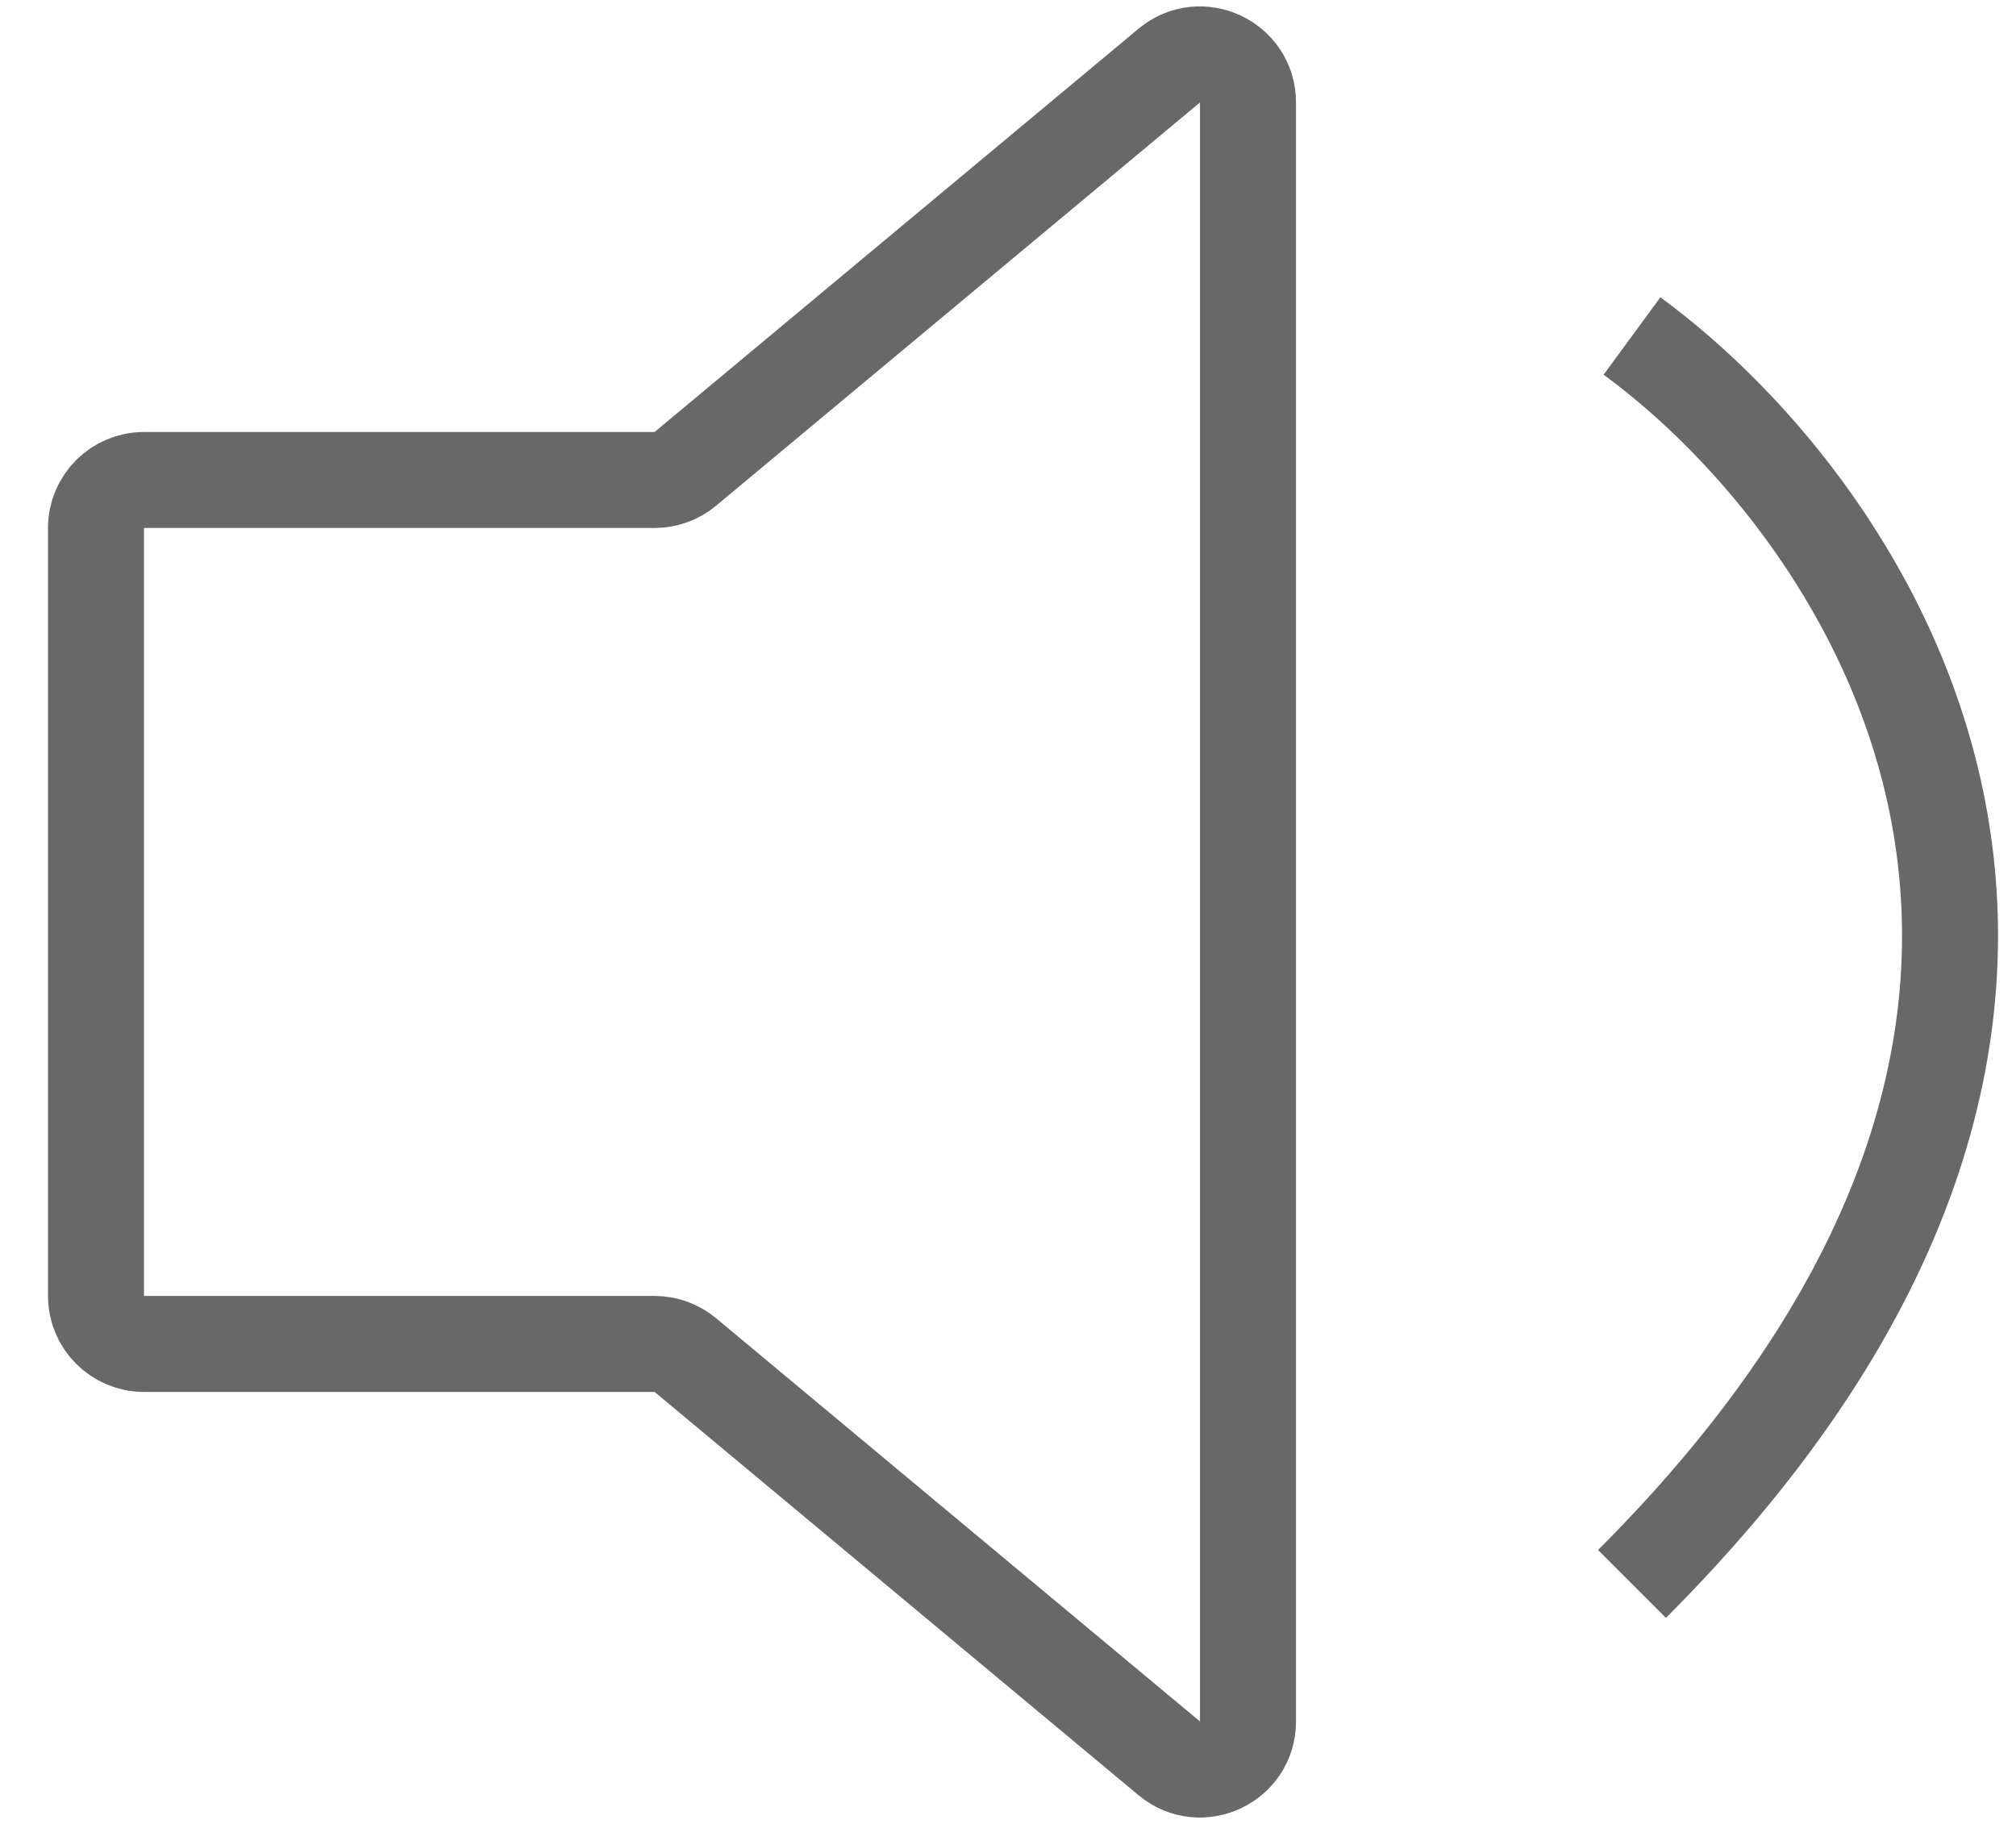
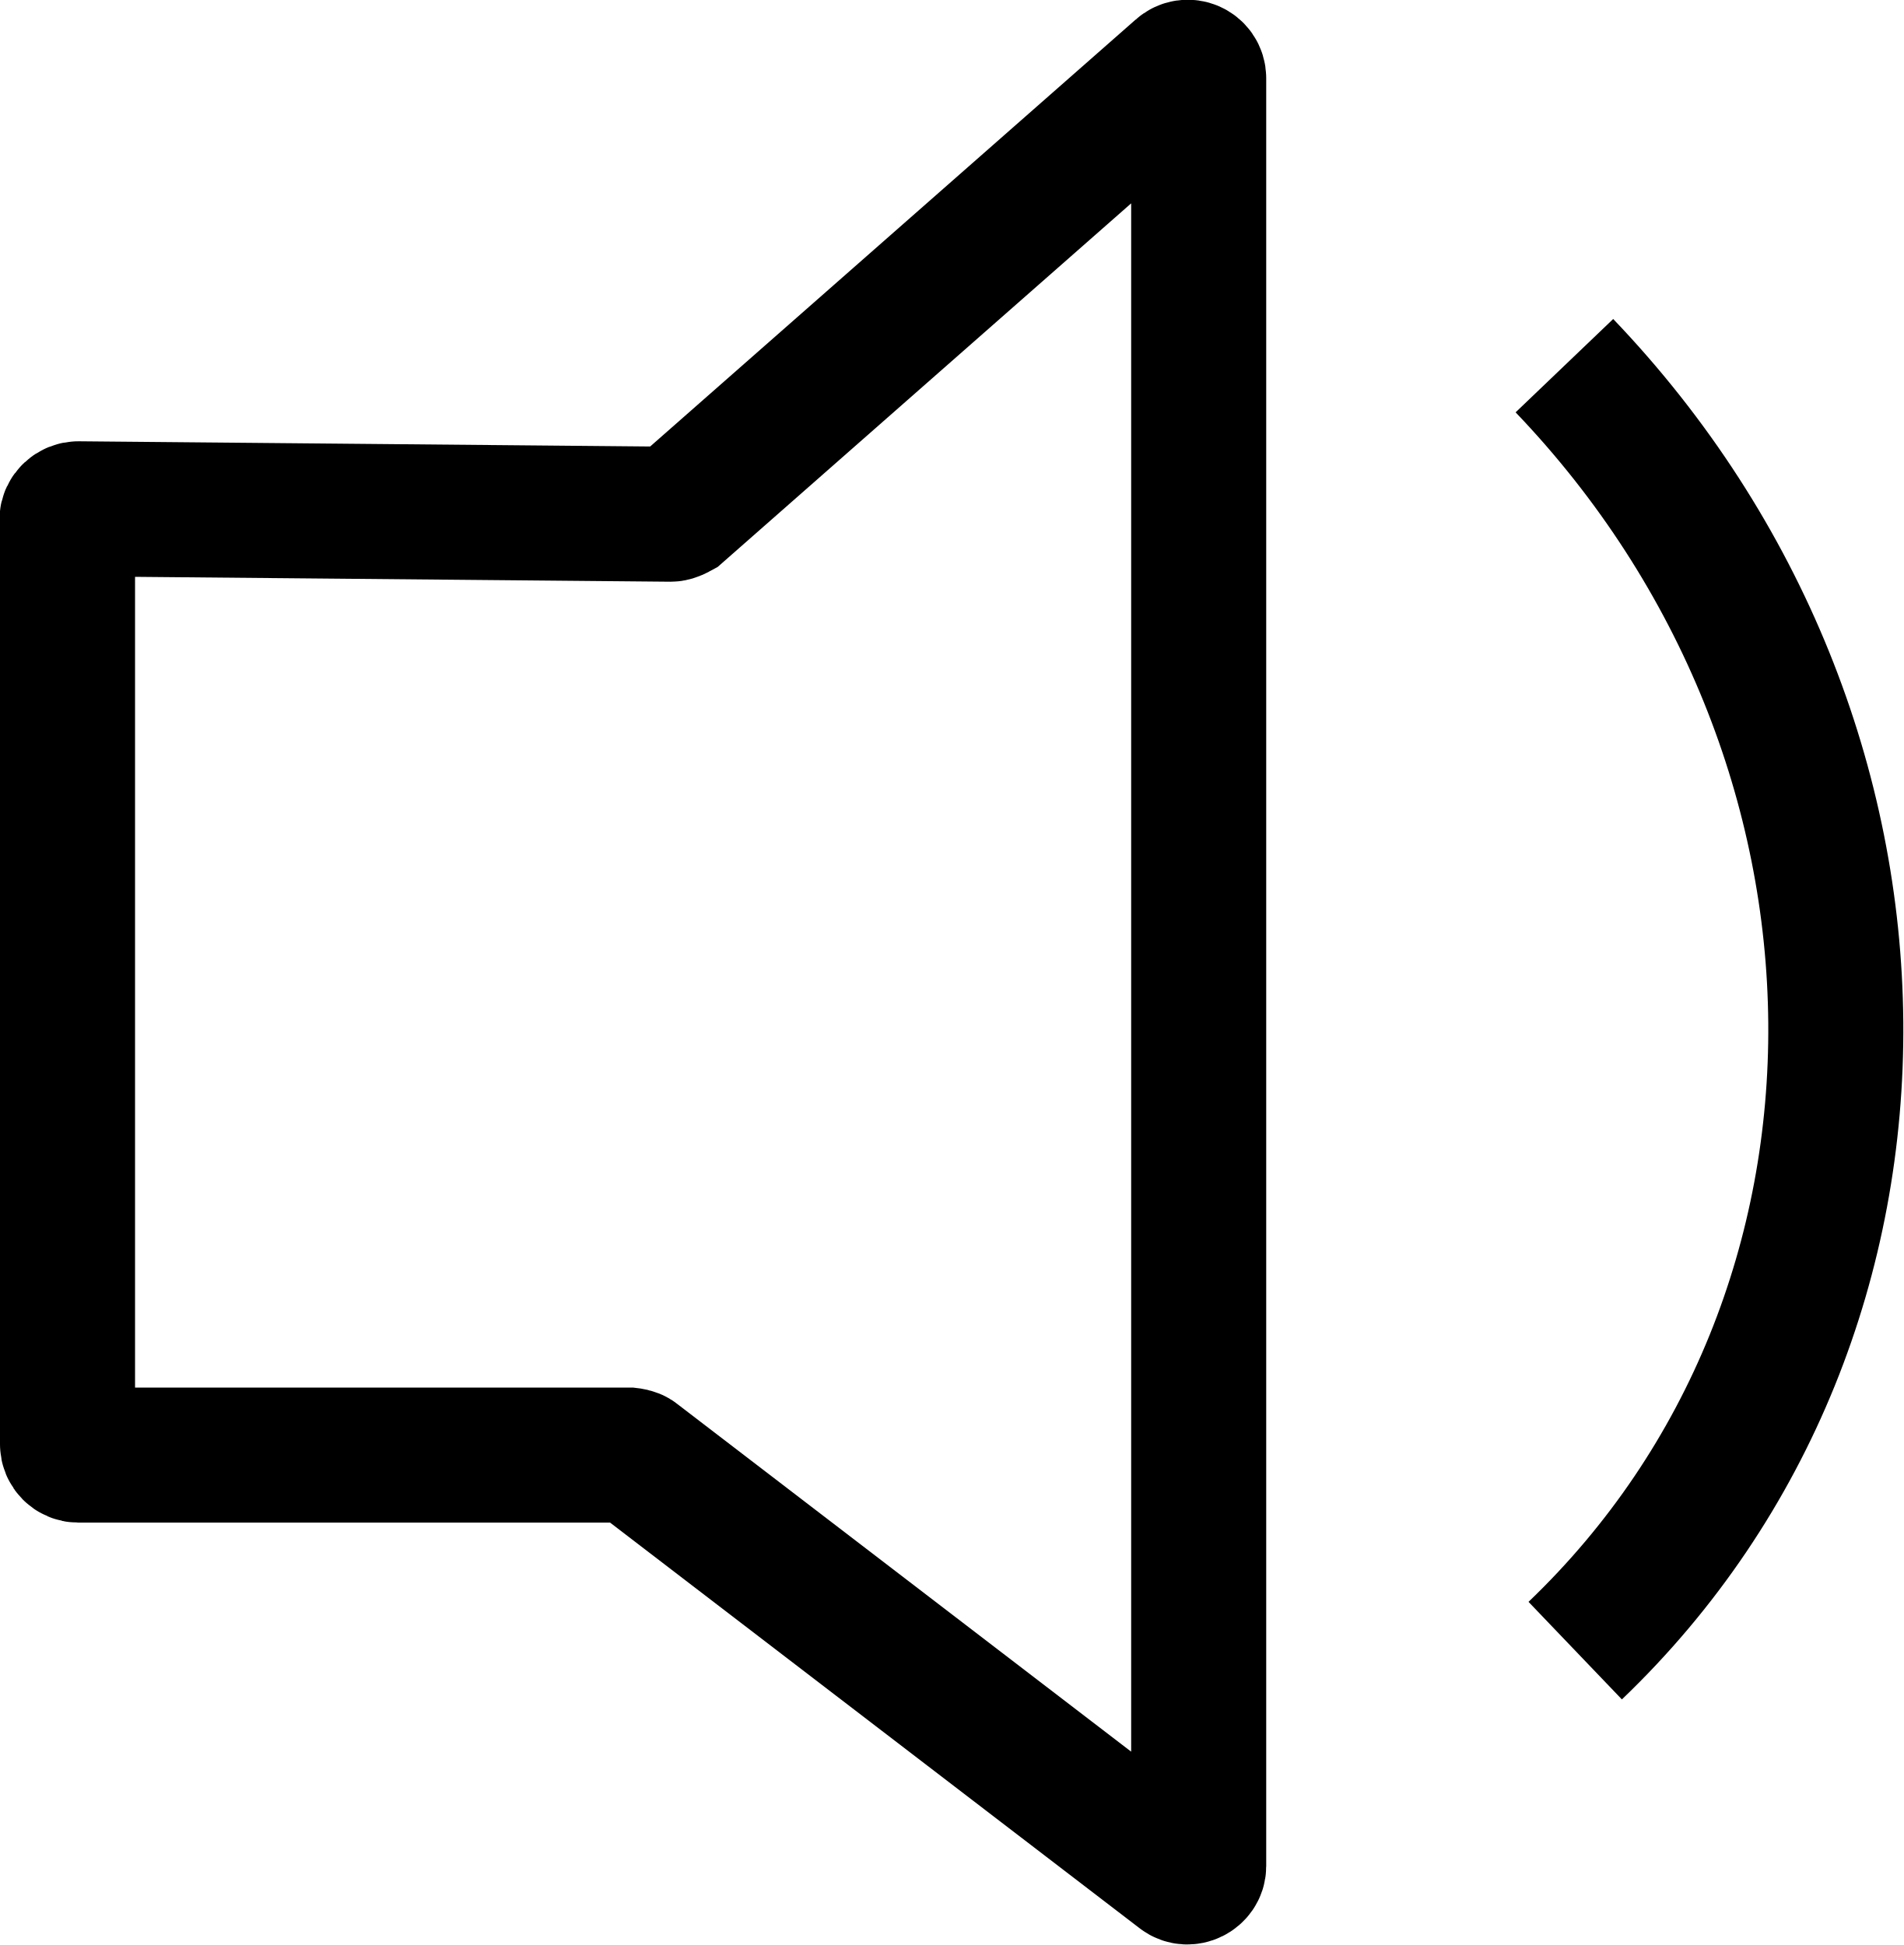
- <svg xmlns="http://www.w3.org/2000/svg" width="21" height="19" viewBox="0 0 21 19" fill="none">
-   <path d="M1 13.5V5.5C1 5.224 1.224 5 1.5 5H6.819C6.936 5 7.049 4.959 7.139 4.884L12.18 0.683C12.506 0.412 13 0.644 13 1.068V17.933C13 18.356 12.506 18.588 12.18 18.317L7.139 14.116C7.049 14.041 6.936 14 6.819 14H1.5C1.224 14 1 13.776 1 13.5Z" stroke="#686868" />
-   <path d="M17 3.5C19.5 5.333 23 10.5 17 16.5" stroke="#686868" />
+ <svg xmlns="http://www.w3.org/2000/svg" id="Layer_2" data-name="Layer 2" viewBox="0 0 35.24 36.01">
+   <defs>
+     <style>
+       .cls-1 {
+         fill: none;
+         stroke: #000;
+         stroke-miterlimit: 10;
+         stroke-width: 2.5px;
+       }
+     </style>
+   </defs>
+   <g id="Layer_1-2" data-name="Layer 1">
+     <g>
+       <path class="cls-1" d="M1.25,9.63V26.74c0,.11,.09,.2,.2,.2H11.65s.09,.01,.12,.04l10.09,7.73c.13,.1,.33,0,.33-.16V1.45c0-.18-.21-.27-.34-.15L12.56,9.47s-.09,.05-.14,.05l-10.97-.1c-.11,0-.21,.09-.21,.2Z" />
+       <path class="cls-1" d="M28.96,6.77c6.62,6.92,6.71,17.56,.2,23.79" />
+     </g>
+   </g>
</svg>
